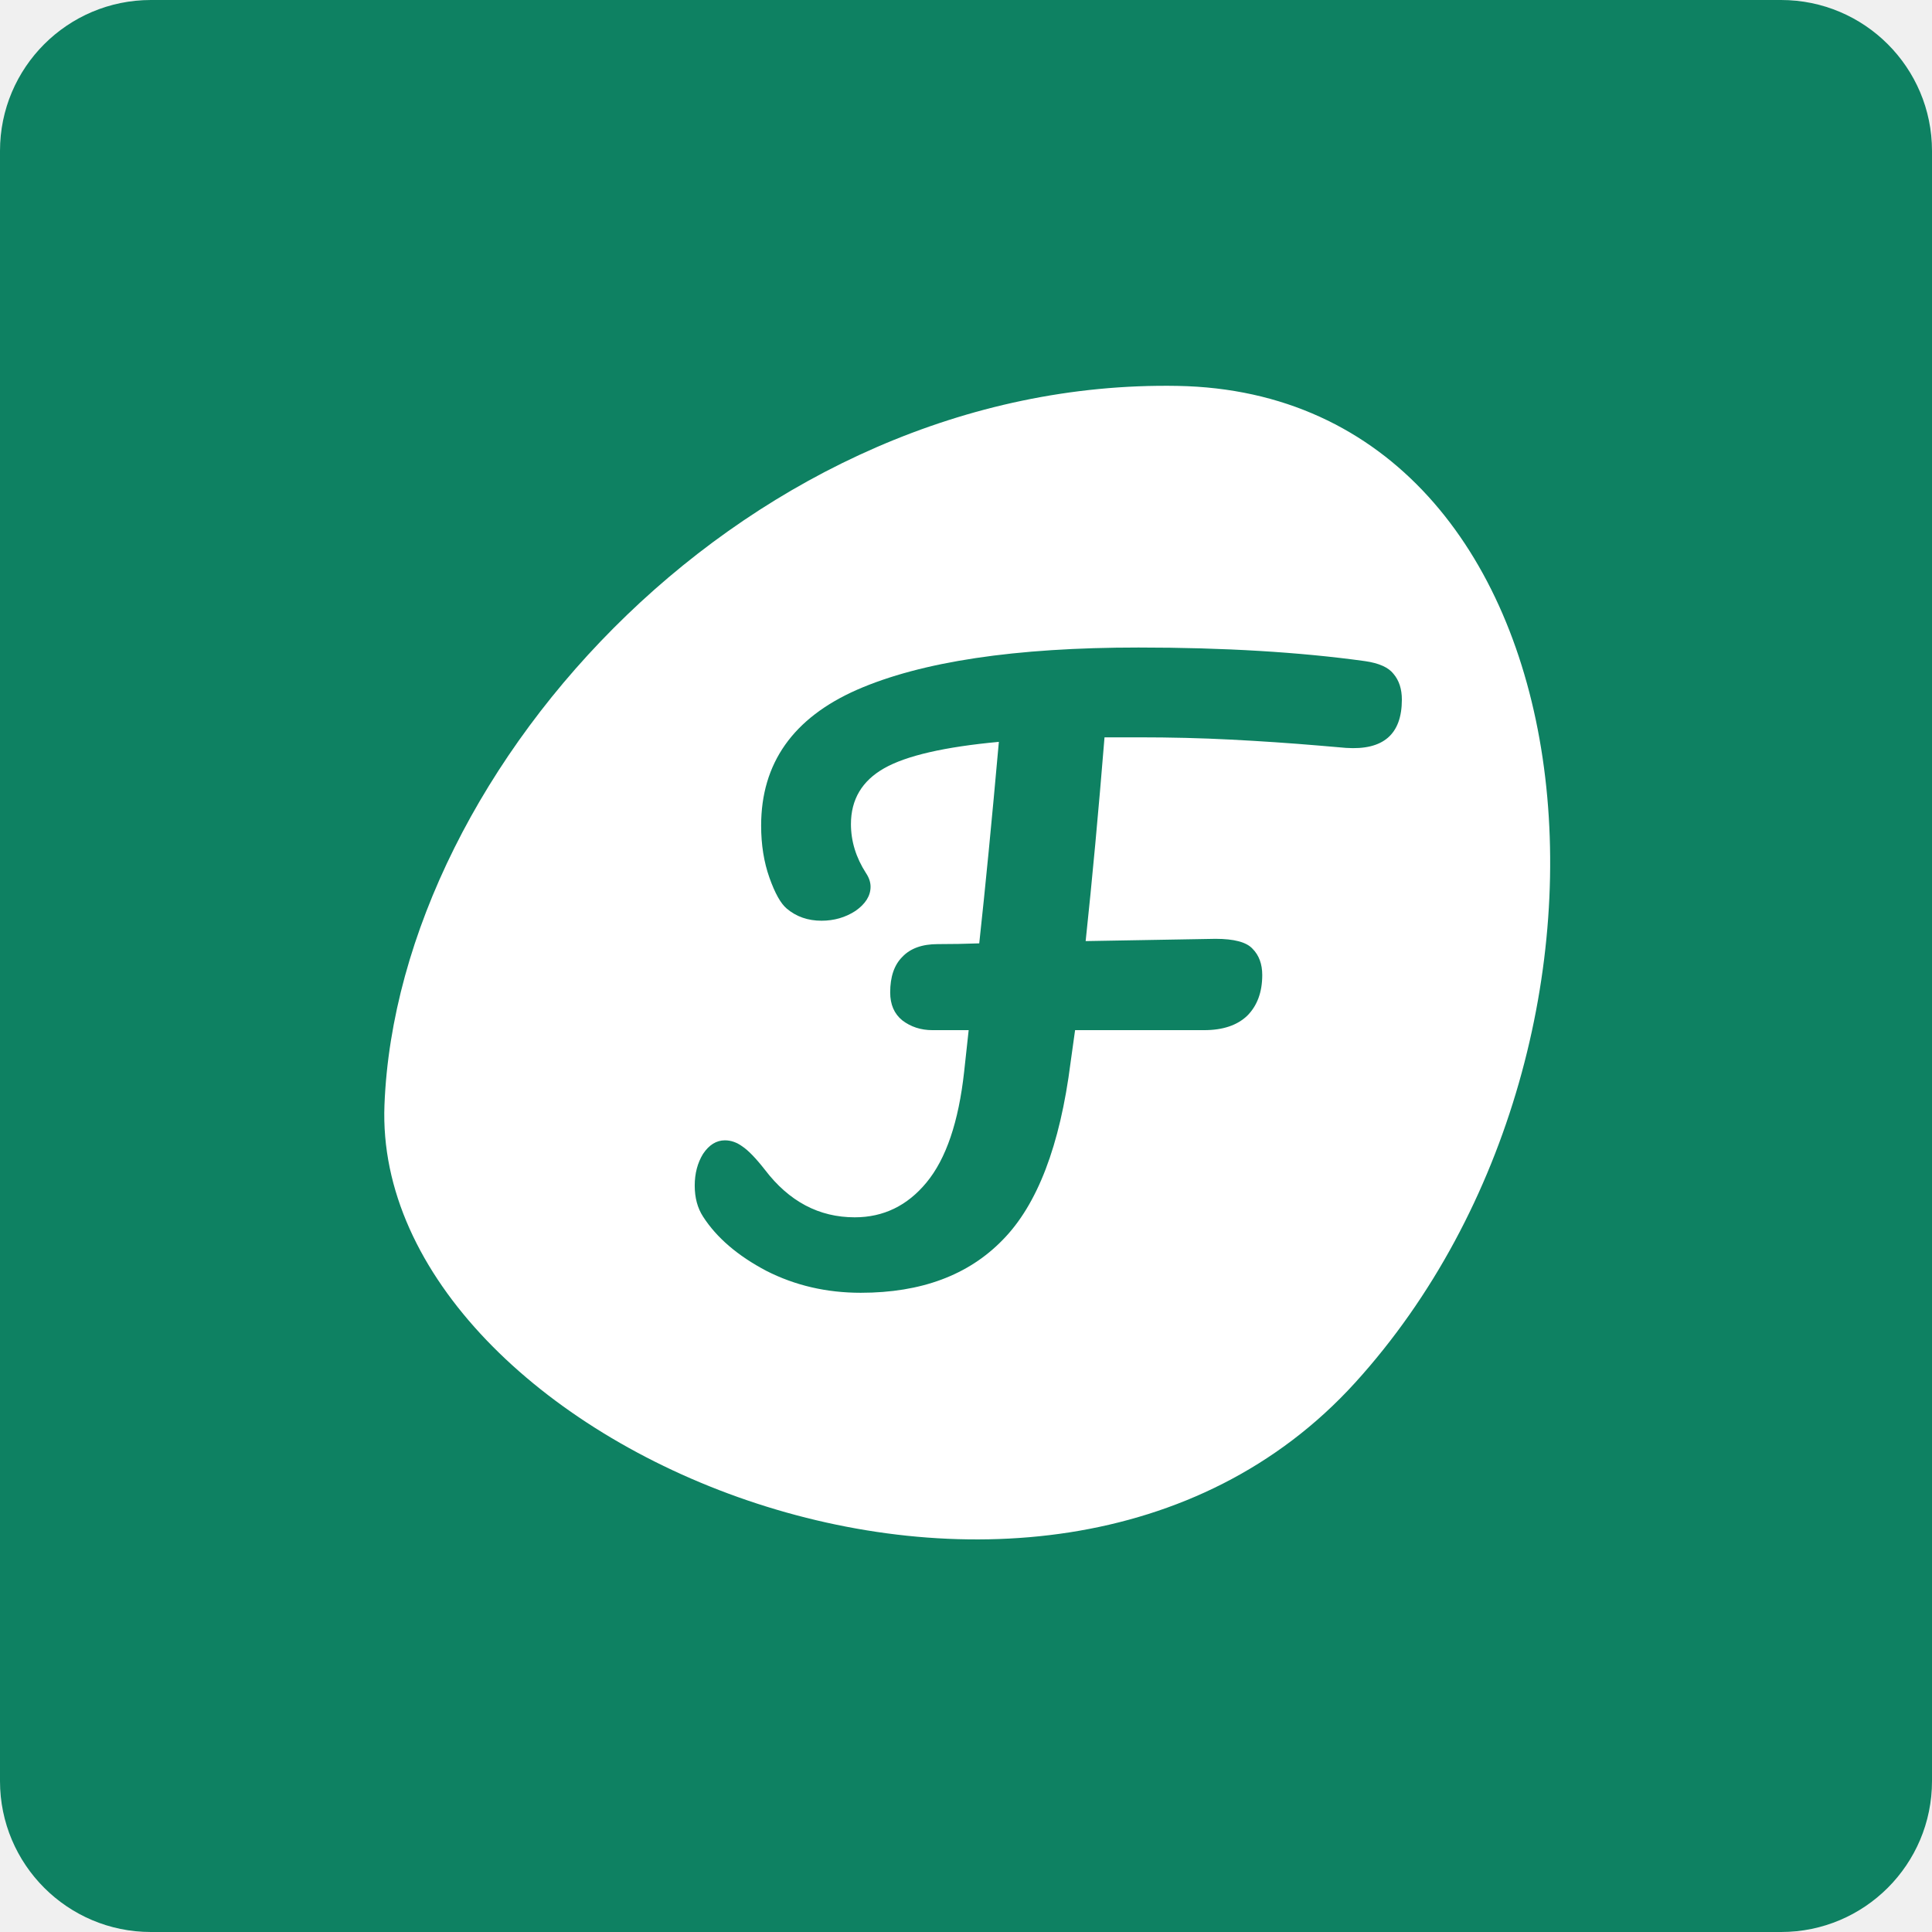
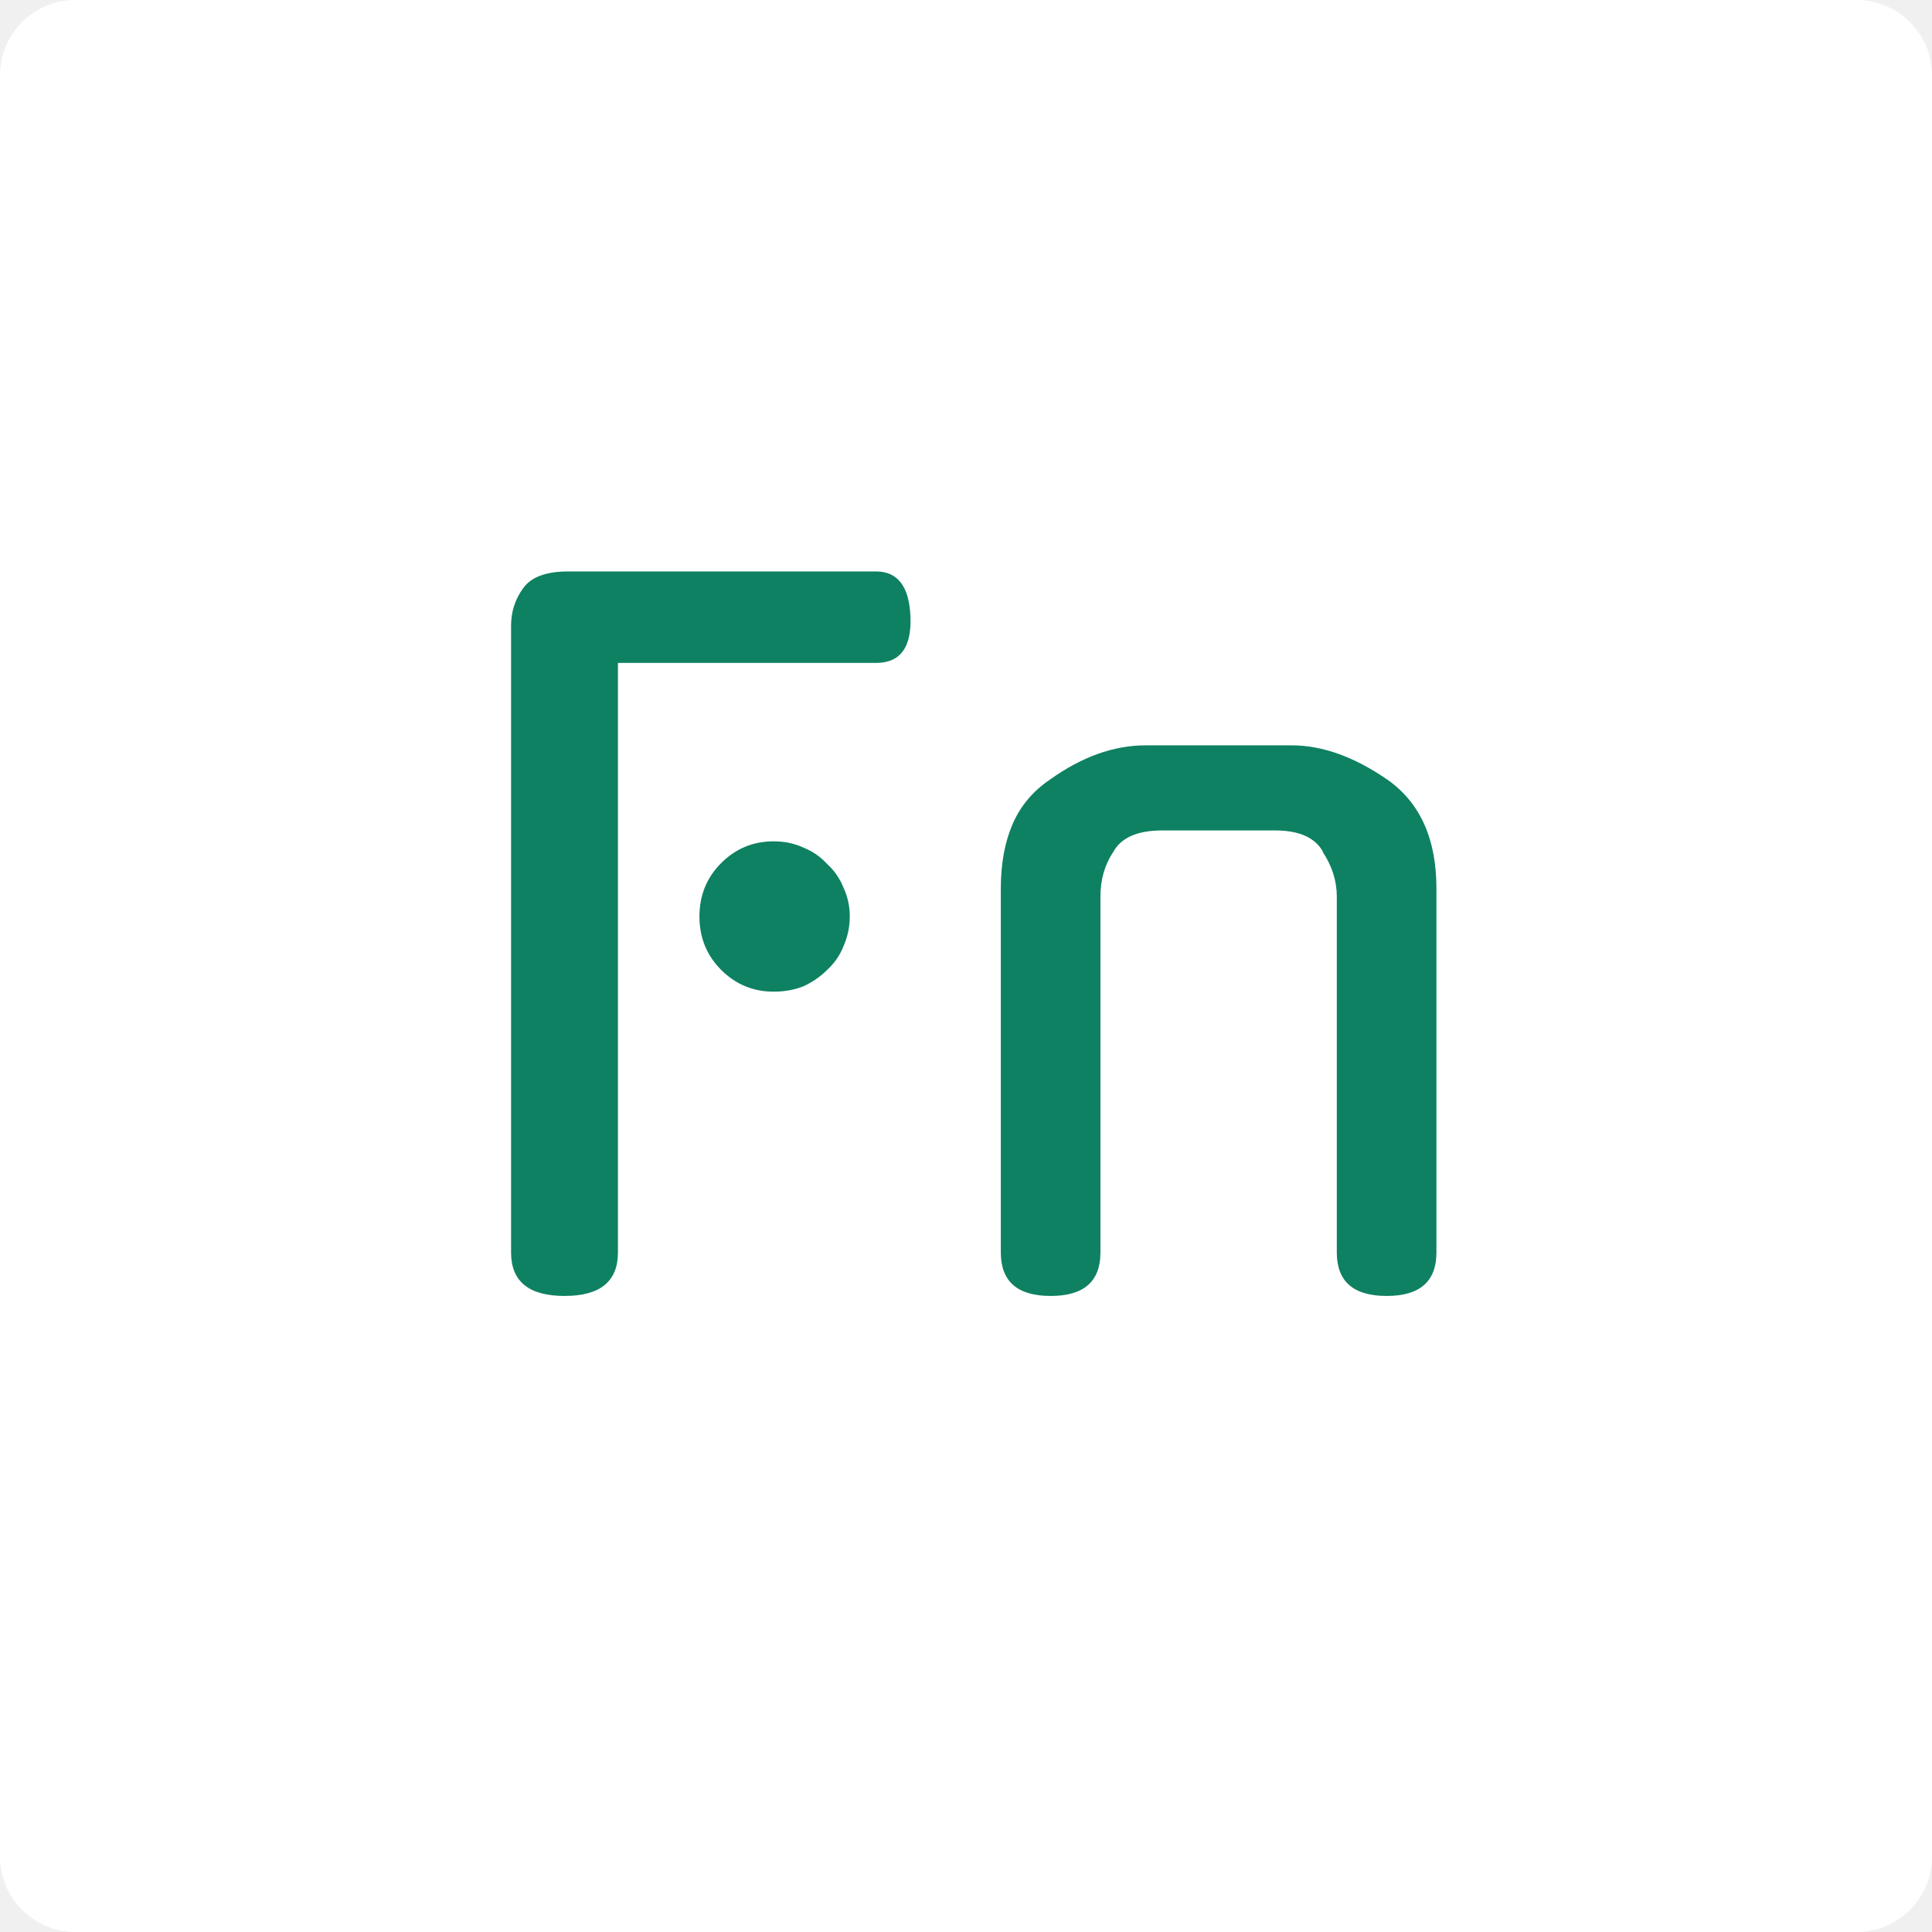
<svg xmlns="http://www.w3.org/2000/svg" width="512" height="512" viewBox="0 0 512 512" fill="none">
-   <rect width="512" height="512" rx="40" fill="#0E8162" />
-   <path d="M101.888 292.805C98.35 382.942 276.246 457.646 359.112 366.441C441.978 275.237 424.477 104.241 312.039 102.267C199.6 100.293 105.426 202.668 101.888 292.805Z" fill="white" />
-   <path d="M361.709 175.2C365.442 175.733 367.975 176.867 369.309 178.6C370.775 180.333 371.509 182.6 371.509 185.4C371.509 194.6 366.575 198.867 356.709 198.2L349.709 197.6C341.842 196.933 333.975 196.4 326.109 196C318.375 195.6 310.242 195.4 301.709 195.4H292.709C291.109 215.133 289.442 233.133 287.709 249.4L322.109 248.8C327.042 248.8 330.309 249.667 331.909 251.4C333.642 253.133 334.509 255.467 334.509 258.4C334.509 262.933 333.175 266.533 330.509 269.2C327.842 271.733 324.042 273 319.109 273H284.909L283.709 281.6C280.909 303.6 274.909 319.267 265.709 328.6C256.642 337.933 244.109 342.6 228.109 342.6C219.042 342.6 210.709 340.667 203.109 336.8C195.509 332.8 189.909 328 186.309 322.4C184.842 320.133 184.109 317.4 184.109 314.2C184.109 311 184.842 308.2 186.309 305.8C187.909 303.4 189.842 302.2 192.109 302.2C193.709 302.2 195.242 302.733 196.709 303.8C198.309 304.867 200.309 306.933 202.709 310C209.109 318.4 217.042 322.6 226.509 322.6C234.109 322.6 240.442 319.533 245.509 313.4C250.709 307.133 254.042 297.333 255.509 284L256.709 273H247.109C244.042 273 241.375 272.133 239.109 270.4C236.975 268.667 235.909 266.2 235.909 263C235.909 258.867 236.975 255.733 239.109 253.6C241.242 251.333 244.375 250.2 248.509 250.2C252.242 250.2 255.909 250.133 259.509 250C261.109 235.333 262.842 217.533 264.709 196.6C250.309 197.933 240.175 200.267 234.309 203.6C228.442 206.933 225.509 211.867 225.509 218.4C225.509 222.933 226.842 227.267 229.509 231.4C230.309 232.6 230.709 233.8 230.709 235C230.709 237.4 229.375 239.533 226.709 241.4C224.042 243.133 221.042 244 217.709 244C214.109 244 211.042 242.933 208.509 240.8C206.909 239.467 205.375 236.733 203.909 232.6C202.442 228.467 201.709 223.867 201.709 218.8C201.709 202.267 210.175 190.267 227.109 182.8C244.175 175.333 269.042 171.6 301.709 171.6C324.375 171.6 344.375 172.8 361.709 175.2Z" fill="#0E8162" />
+   <rect width="512" height="512" rx="20" fill="white" />
+   <path d="M163.76 331.92C163.76 339.6 159.04 343.44 149.6 343.44C140.16 343.44 135.44 339.6 135.44 331.92V165.84C135.44 162.16 136.48 158.88 138.56 156C140.64 152.96 144.64 151.44 150.56 151.44H232.16C237.92 151.44 240.96 155.44 241.28 163.44C241.6 171.6 238.56 175.68 232.16 175.68H163.76V331.92ZM225.2 242.88C225.2 245.6 224.64 248.24 223.52 250.8C222.56 253.2 221.12 255.28 219.2 257.04C217.44 258.8 215.36 260.24 212.96 261.36C210.56 262.32 207.92 262.8 205.04 262.8C199.6 262.8 194.96 260.88 191.12 257.04C187.28 253.2 185.36 248.48 185.36 242.88C185.36 237.28 187.28 232.56 191.12 228.72C194.96 224.88 199.6 222.96 205.04 222.96C207.92 222.96 210.56 223.52 212.96 224.64C215.36 225.6 217.44 227.04 219.2 228.96C221.12 230.72 222.56 232.8 223.52 235.2C224.64 237.6 225.2 240.16 225.2 242.88ZM291.628 331.92C291.628 339.6 287.228 343.44 278.428 343.44C269.628 343.44 265.228 339.6 265.228 331.92V235.44C265.228 228.88 266.268 223.2 268.348 218.4C270.428 213.6 273.708 209.68 278.188 206.64C286.668 200.56 295.148 197.52 303.628 197.52H342.268C350.428 197.52 358.908 200.56 367.708 206.64C376.348 212.72 380.668 222.32 380.668 235.44V331.92C380.668 339.6 376.268 343.44 367.468 343.44C358.668 343.44 354.268 339.6 354.268 331.92V237.6C354.268 233.44 352.988 229.44 350.428 225.6L350.668 225.84C348.588 222 344.348 220.08 337.948 220.08H307.948C301.388 220.08 297.068 222 294.988 225.84C292.748 229.2 291.628 233.12 291.628 237.6V331.92Z" fill="#0E8162" />
</svg>
